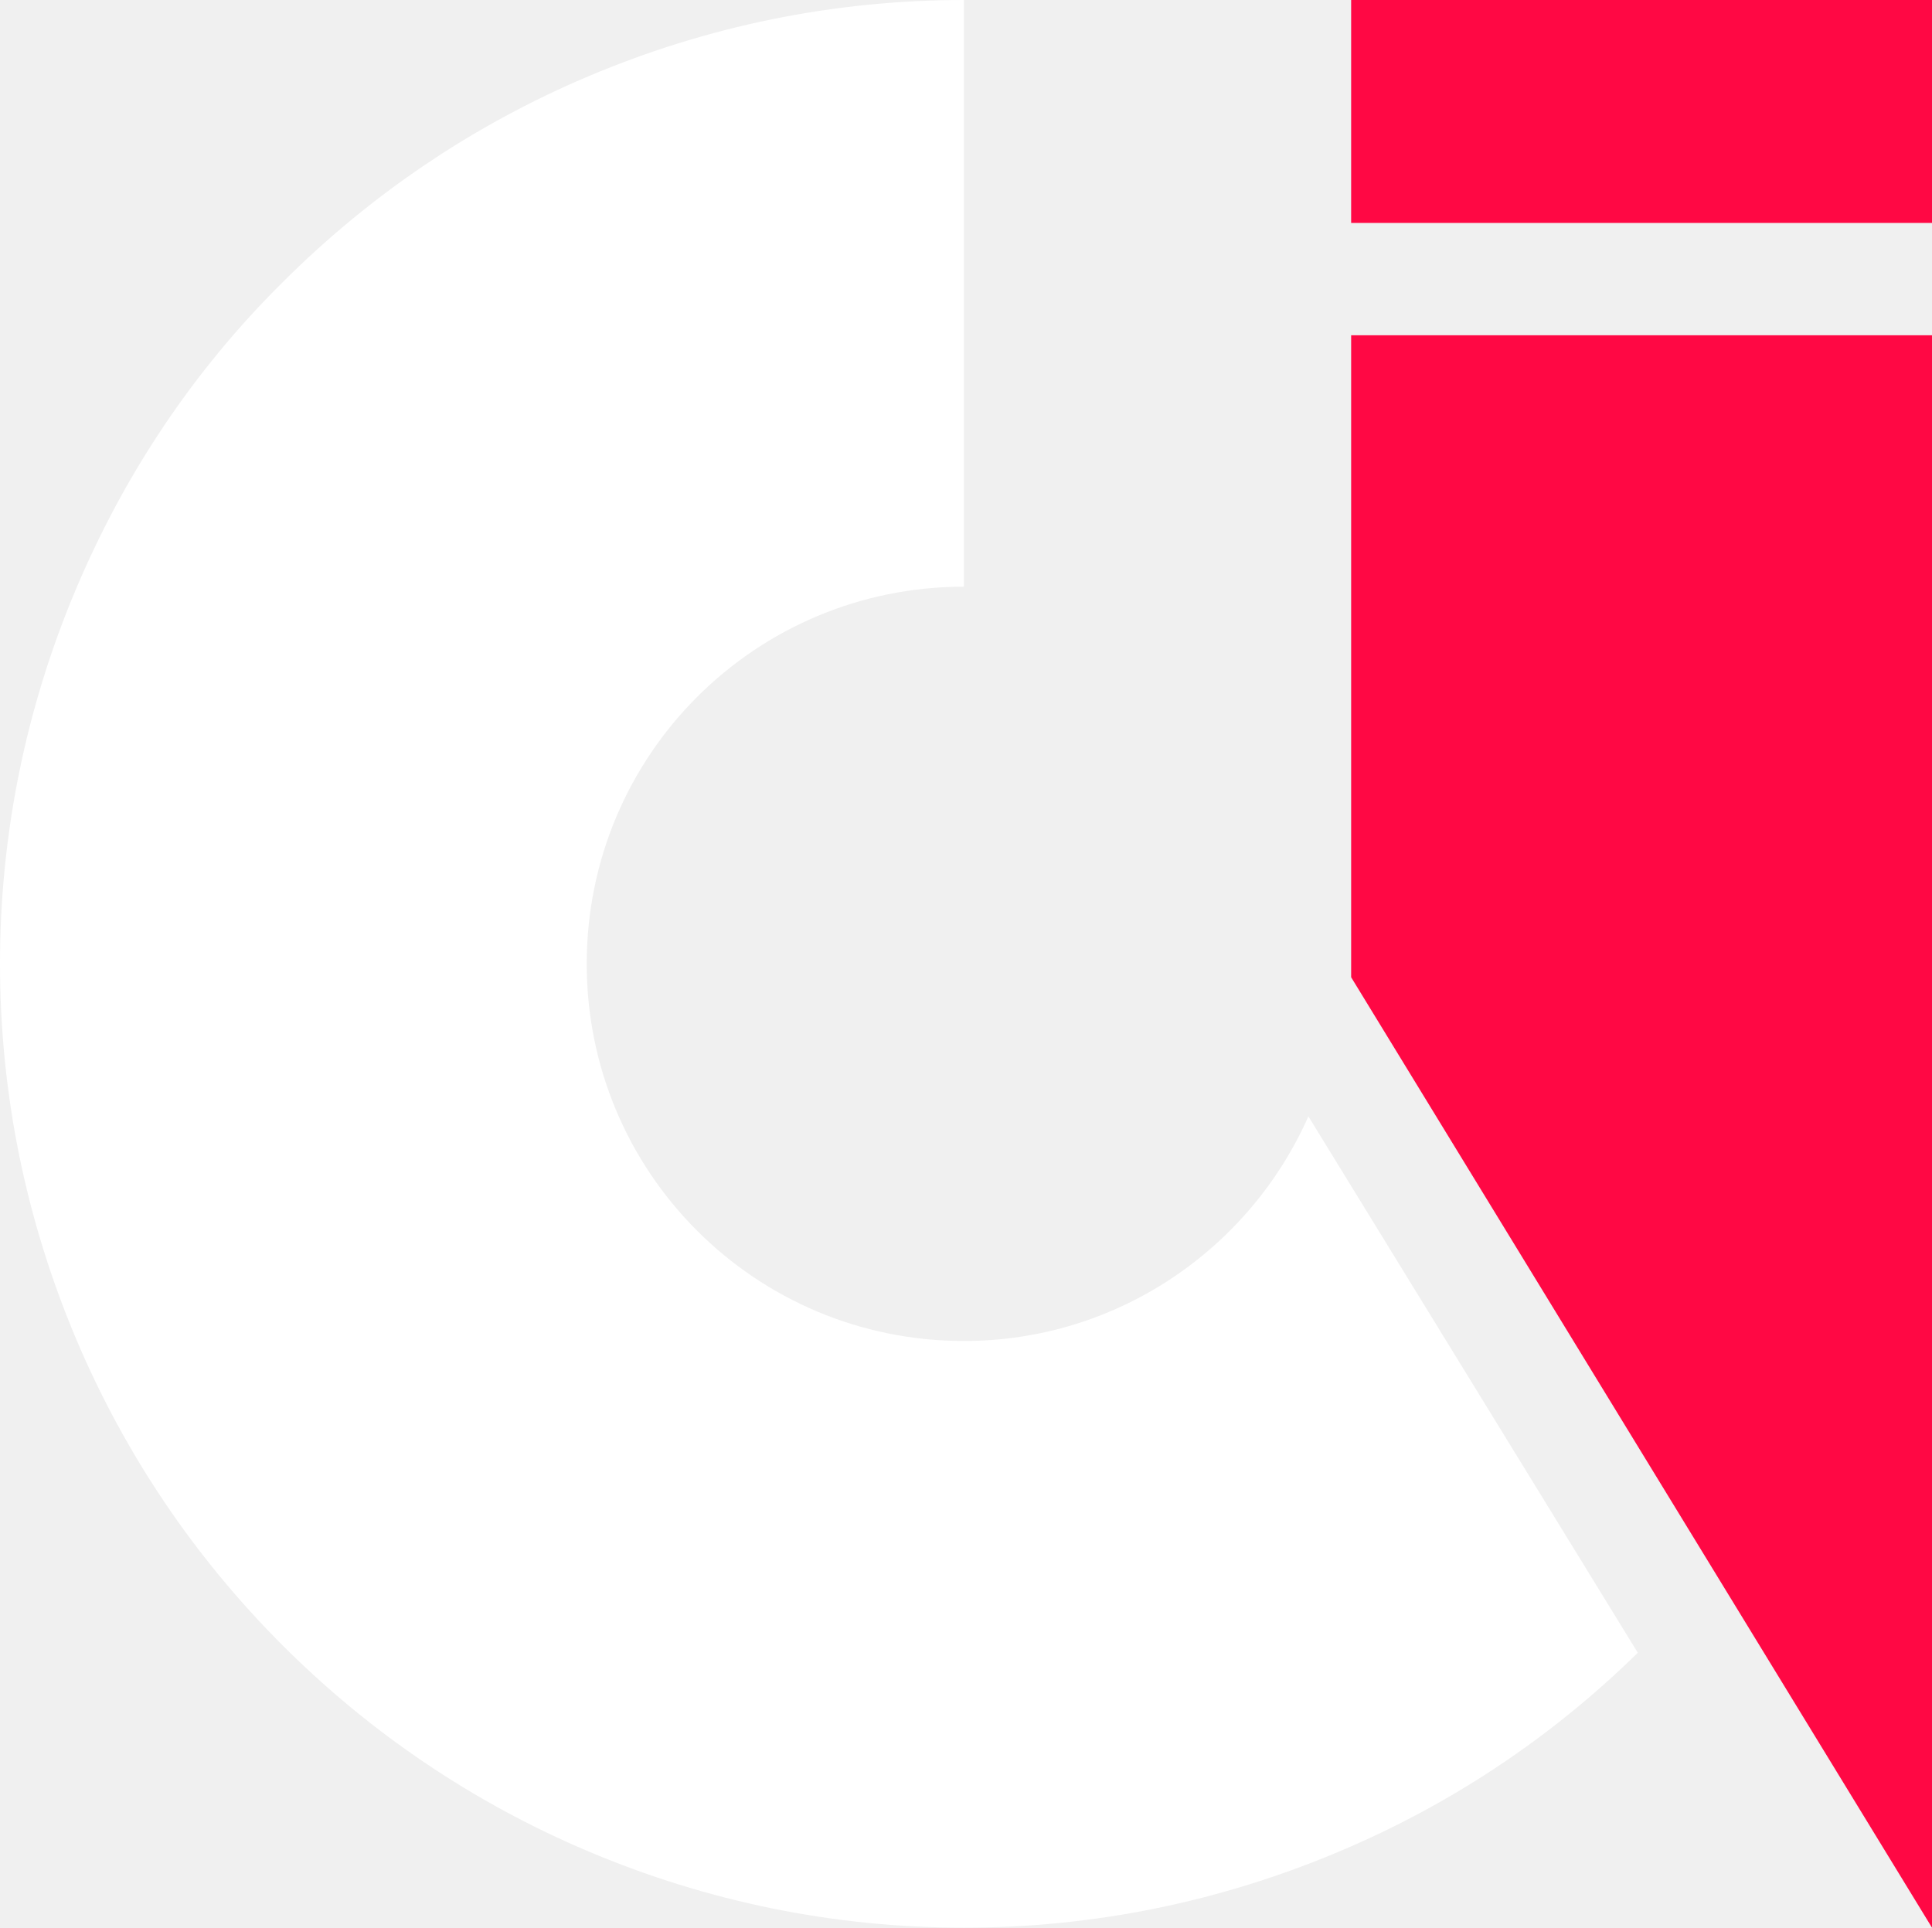
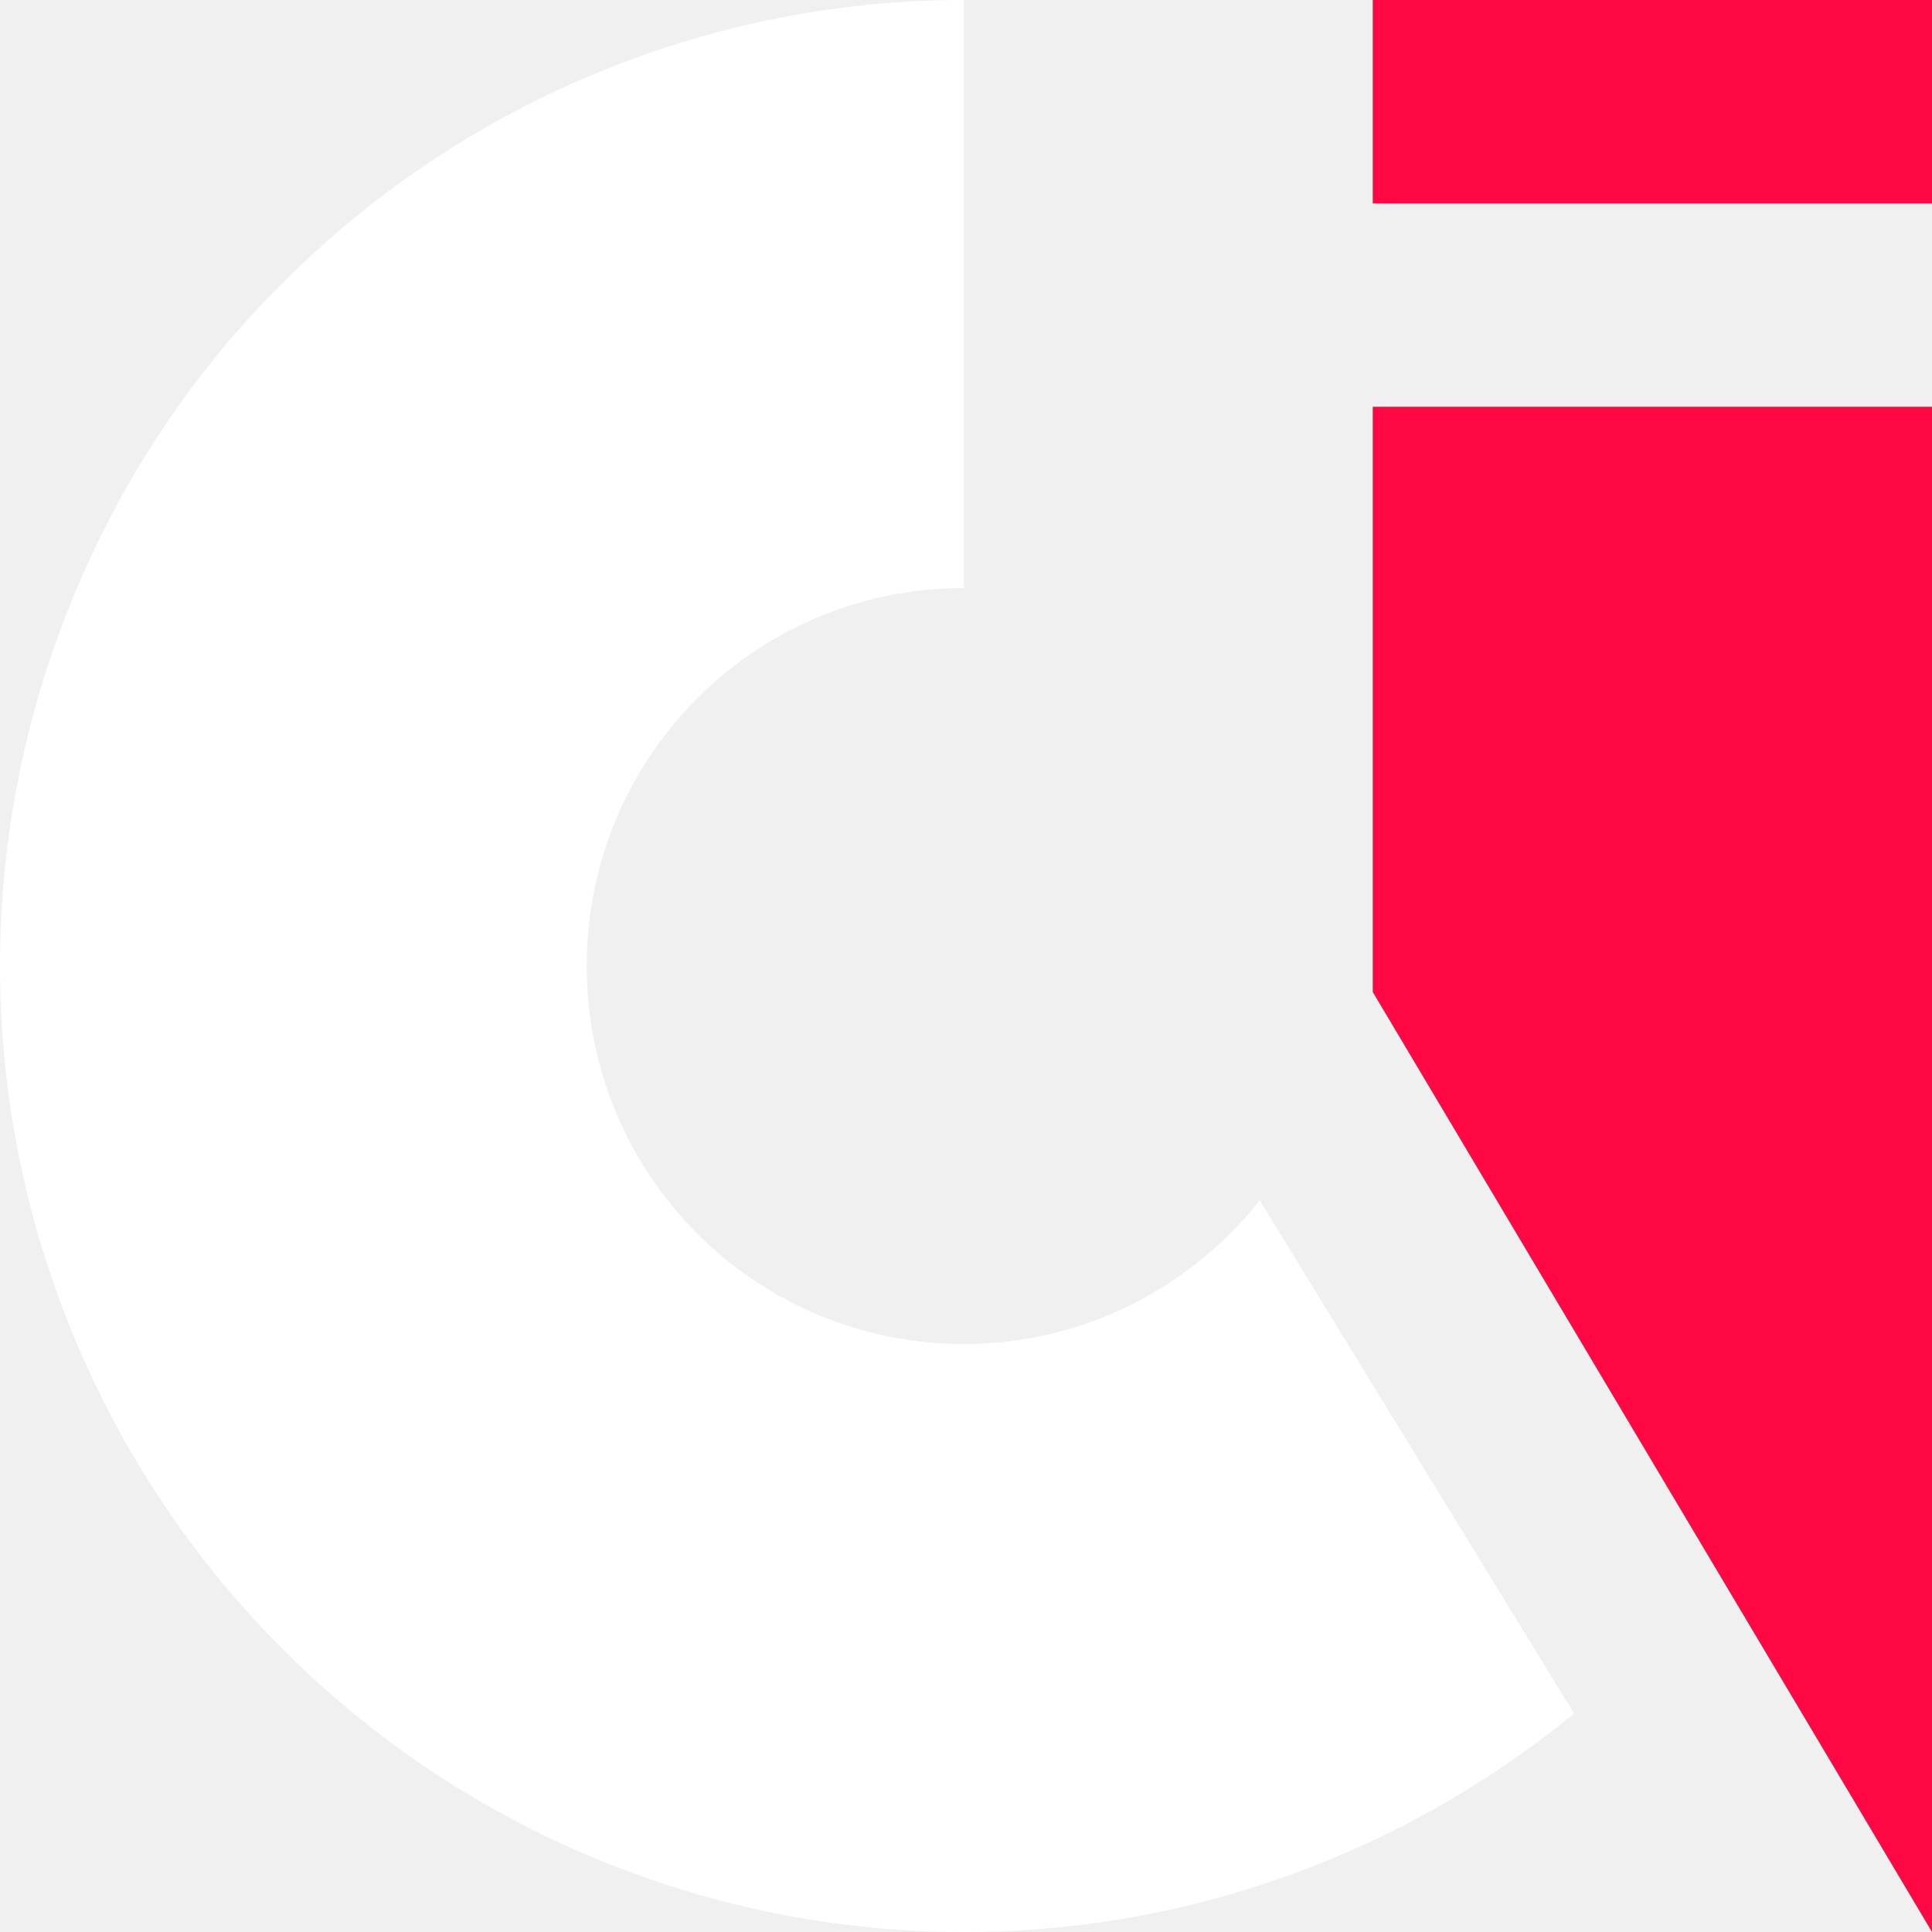
- <svg xmlns="http://www.w3.org/2000/svg" version="1.1" id="Capa_1" x="0px" y="0px" viewBox="0 0 230.5 230" style="enable-background:new 0 0 230.5 230;" xml:space="preserve">
-   <style type="text/css">
- 	.st0{fill:#212121;}
- 	.st1{fill:#FFFFFF;}
- 	.st2{fill:#FF0844;}
- </style>
-   <g>
-     <g>
-       <path class="st1" d="M70.2,9.1c-13.7,5.8-26,14.1-36.5,24.6C23.1,44.2,14.9,56.5,9.1,70.2C3.1,84.4,0,99.5,0,115    s3.1,30.6,9.1,44.8c5.8,13.7,14.1,26,24.6,36.5c10.5,10.5,22.8,18.8,36.5,24.6c14.2,6,29.3,9.1,44.8,9.1s30.6-3.1,44.8-9.1    c13.3-5.6,25.3-13.6,35.6-23.7l-39.3-64c-7,15.8-22.8,26.8-41.1,26.8c-24.9,0-45-20.1-45-45c0-24.9,20.1-45,45-45V0    C99.5,0,84.4,3.1,70.2,9.1z" />
-     </g>
-     <polygon class="st2" points="161.2,116.6 230.5,230 230.5,116.6 230.5,40 161.2,40  " />
-     <rect x="161.2" y="0" class="st2" width="69.3" height="26.6" />
+ <svg xmlns="http://www.w3.org/2000/svg" width="259" height="259" viewBox="0 0 259 259" fill="none">
+   <g clip-path="url(#clip0_473_98)">
+     <path d="M129.219 180.174C101.24 180.174 78.655 157.54 78.655 129.5C78.655 101.46 101.24 78.826 129.219 78.826V0C111.803 0 94.836 3.491 78.88 10.247C63.486 16.779 49.665 26.125 37.867 37.949C25.956 49.773 16.742 63.624 10.225 79.051C3.483 95.042 0 112.046 0 129.5C0 146.954 3.483 163.958 10.225 179.949C16.742 195.376 26.069 209.227 37.867 221.051C49.665 232.875 63.486 242.221 78.88 248.753C94.836 255.509 111.803 259 129.219 259C146.636 259 163.603 255.509 179.558 248.753C191.02 243.91 201.469 237.492 211.02 229.722L168.884 160.918C159.558 172.629 145.287 180.174 129.219 180.174Z" fill="white" />
+     <path d="M184.026 132.982L259 259V132.982V54.526H184.026V132.982Z" fill="#FF0844" />
+     <path d="M259 0H184.026V27.263H259V0Z" fill="#FF0844" />
  </g>
+   <defs>
+     <clipPath id="clip0_473_98">
+       <rect width="259" height="259" fill="white" />
+     </clipPath>
+   </defs>
</svg>
